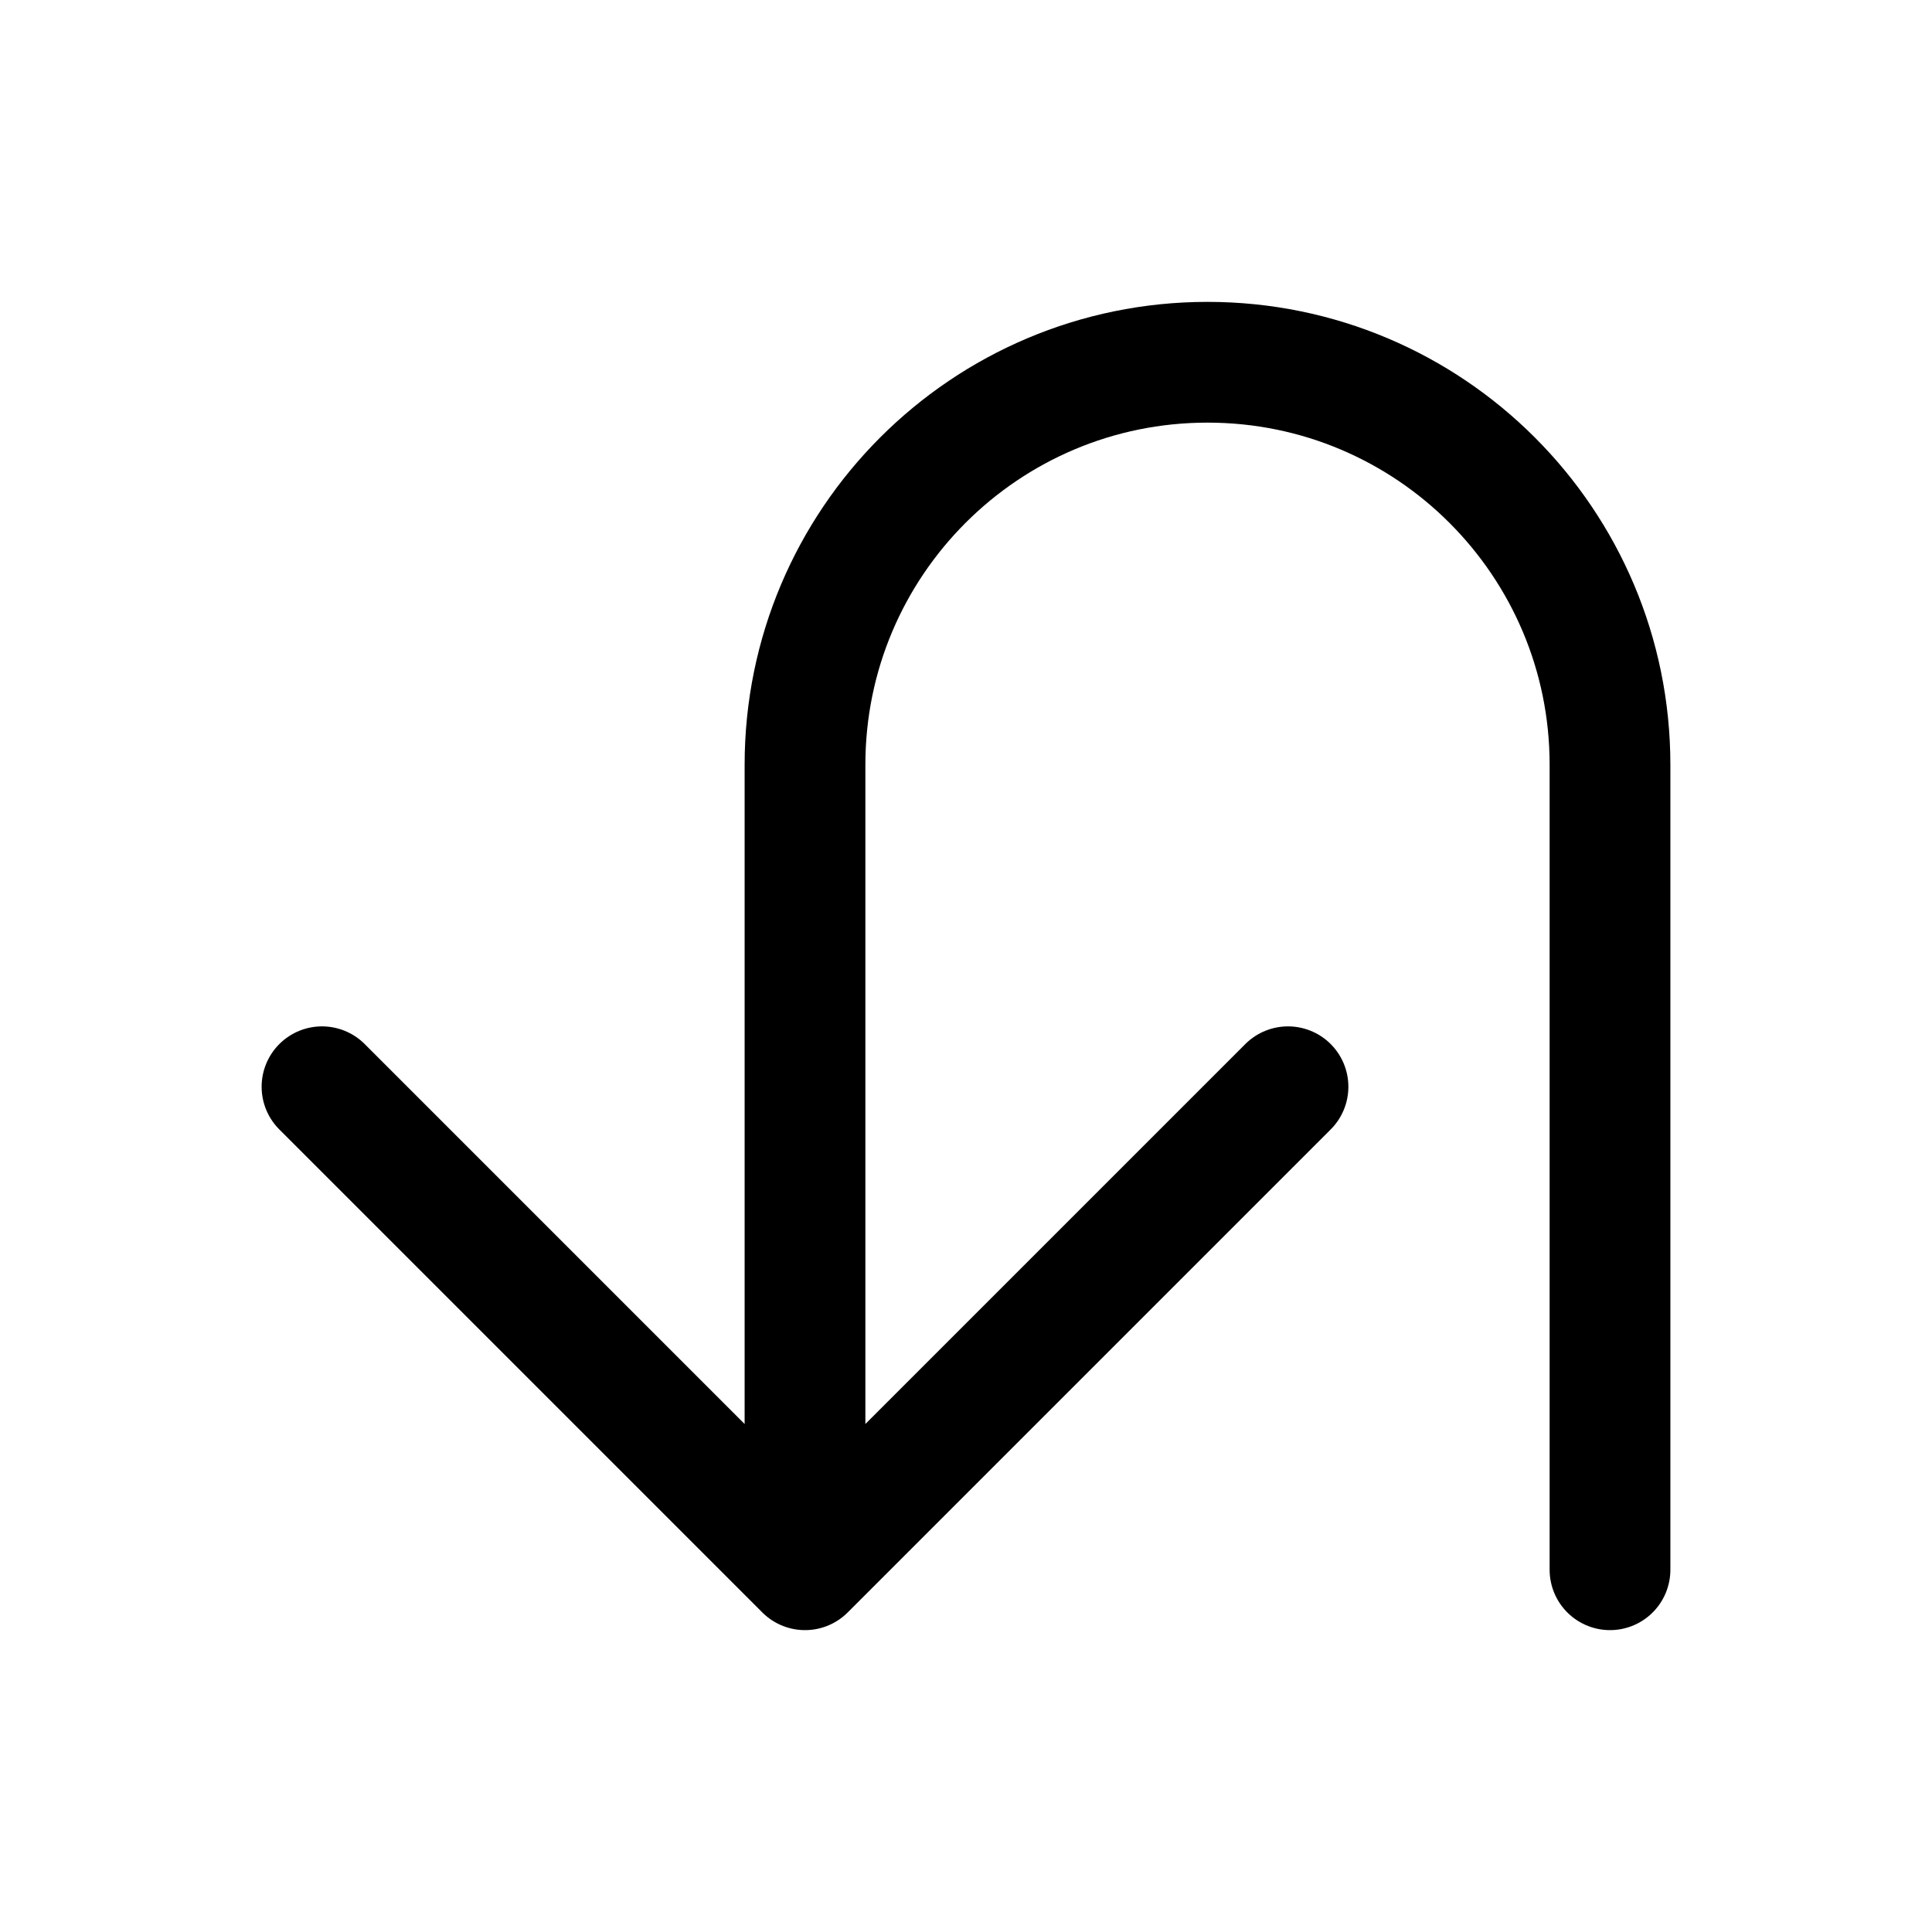
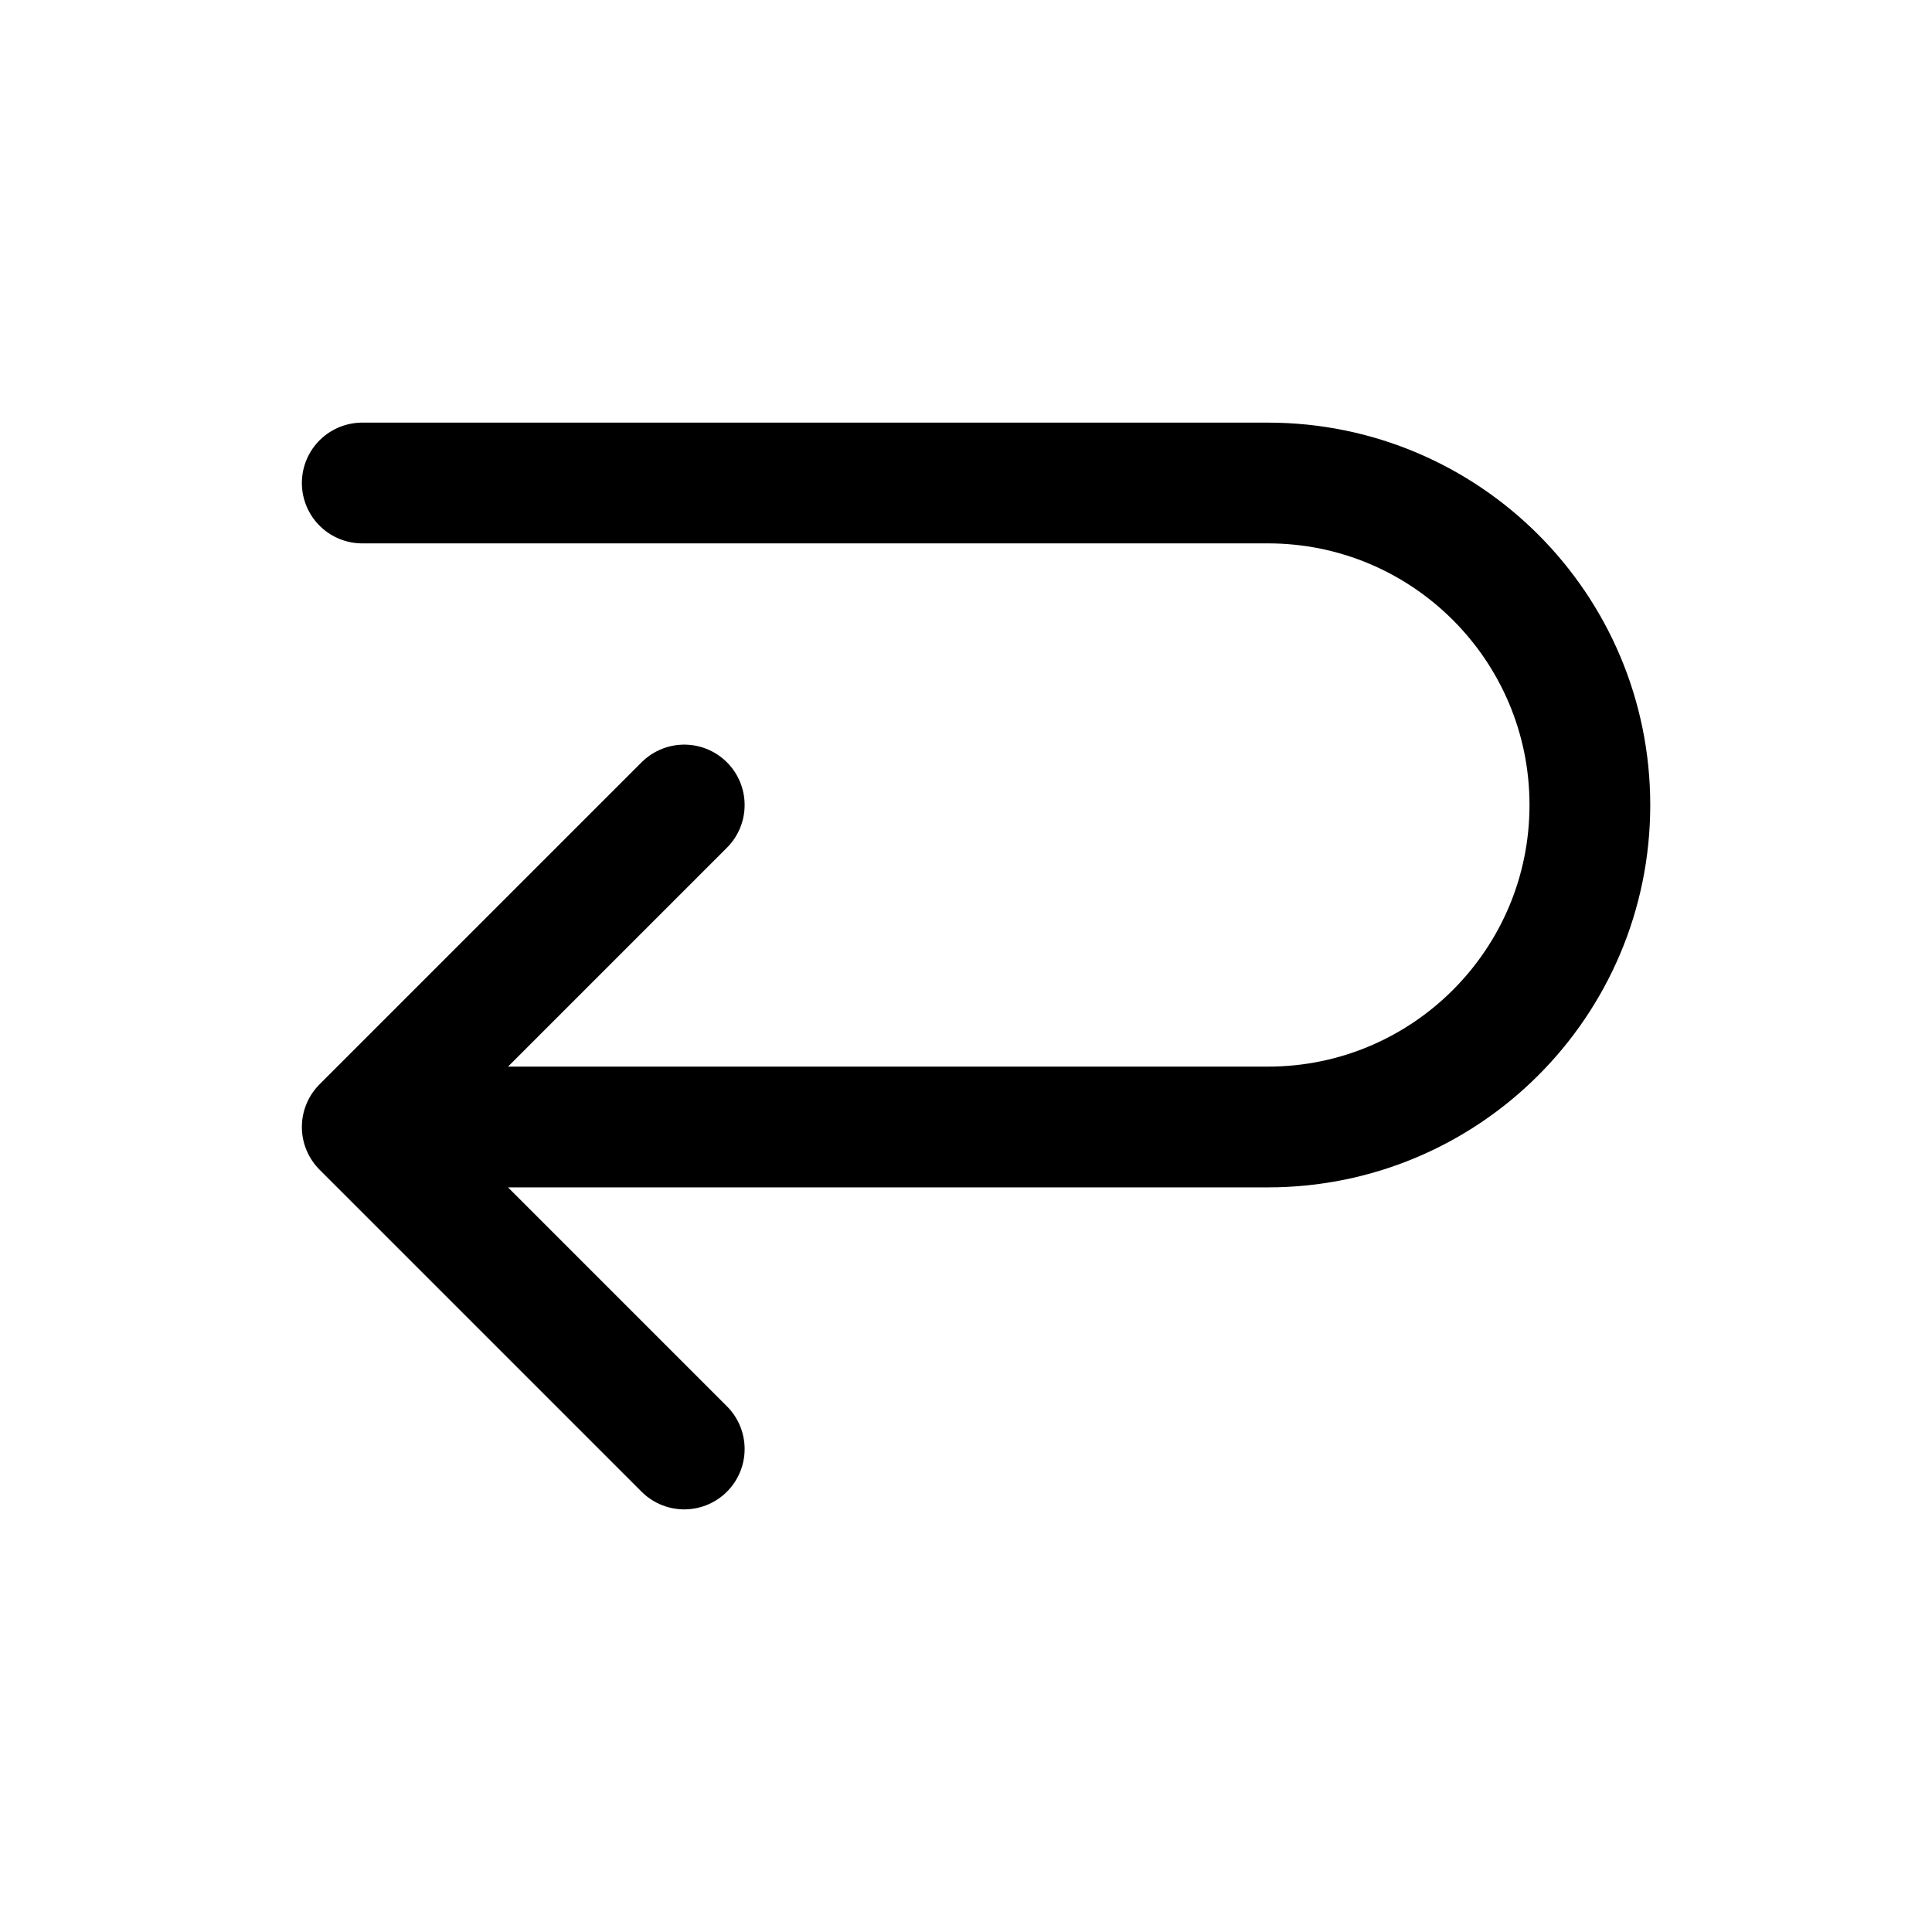
<svg xmlns="http://www.w3.org/2000/svg" viewBox="0 0 24 24" fill="none" stroke="currentColor" stroke-width="1.5" stroke-linecap="round" stroke-linejoin="round">
-   <path d="M20 19.5v-10a5 5 0 0 0-10 0v10m-6-6 6 6 6-6" />
+   <path d="M4.5 6H15.75a4 4 0 0 1 0 8H4.5m4-4-4 4 4 4" />
</svg>
